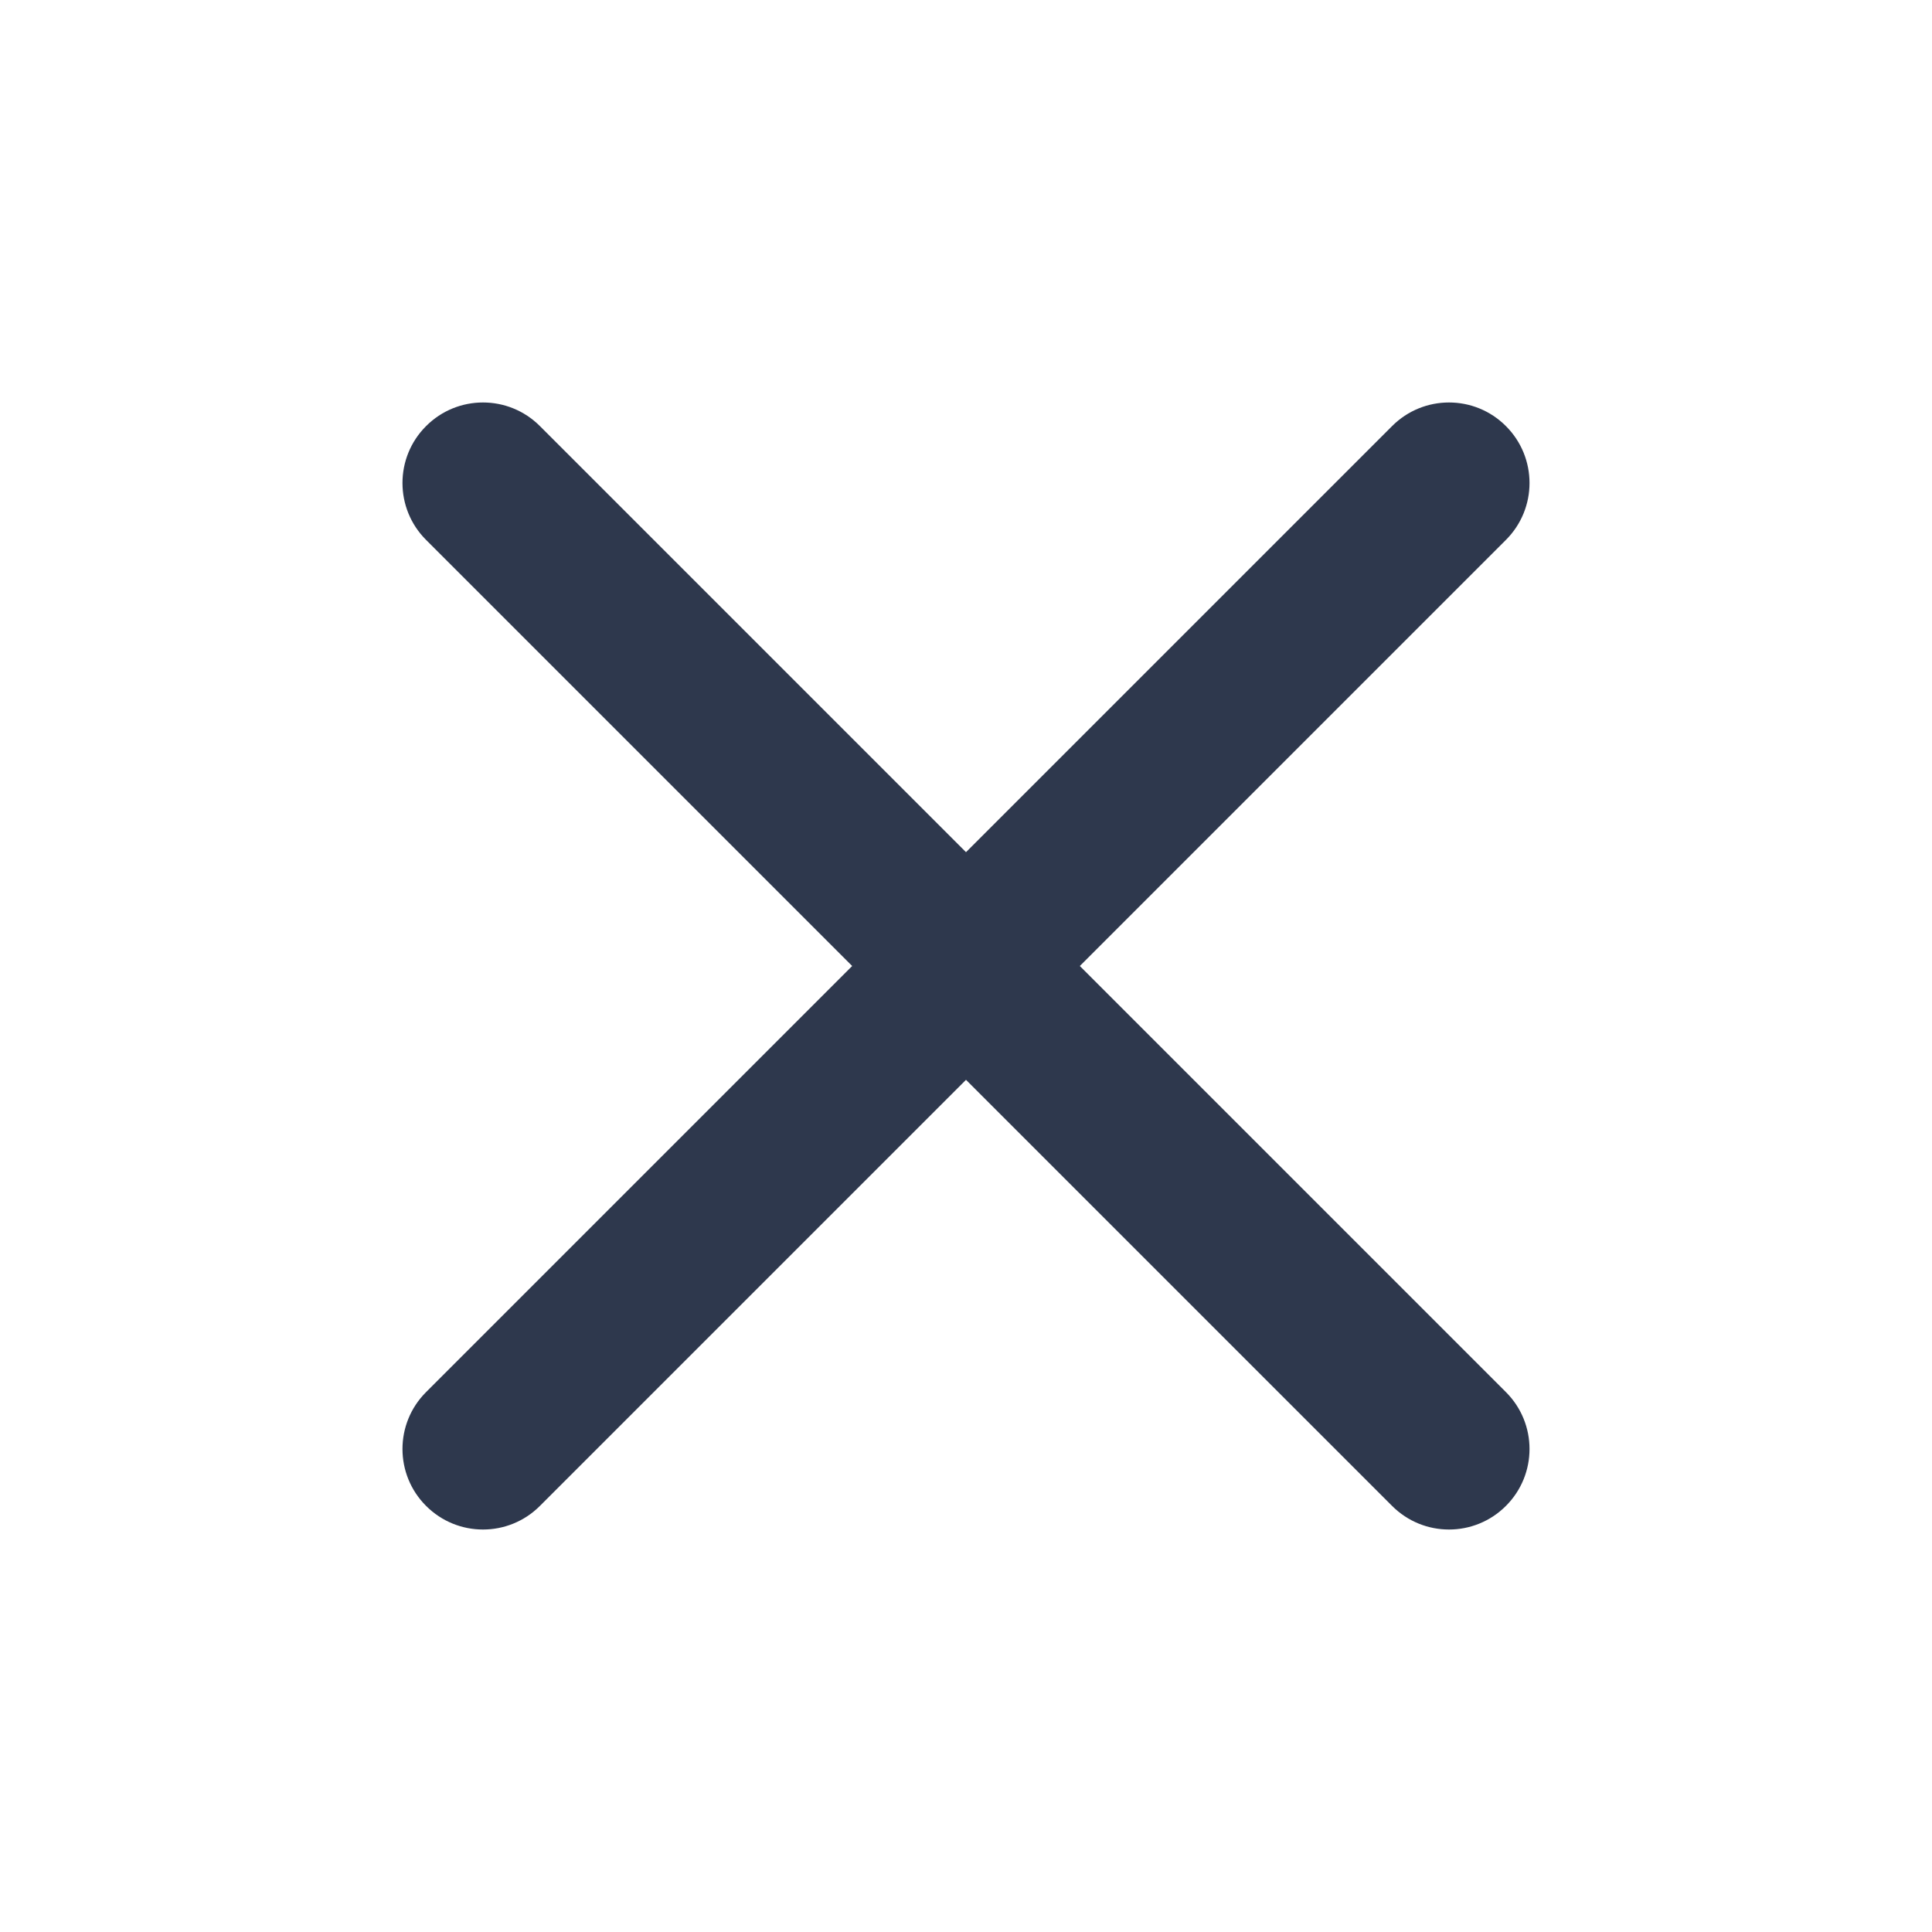
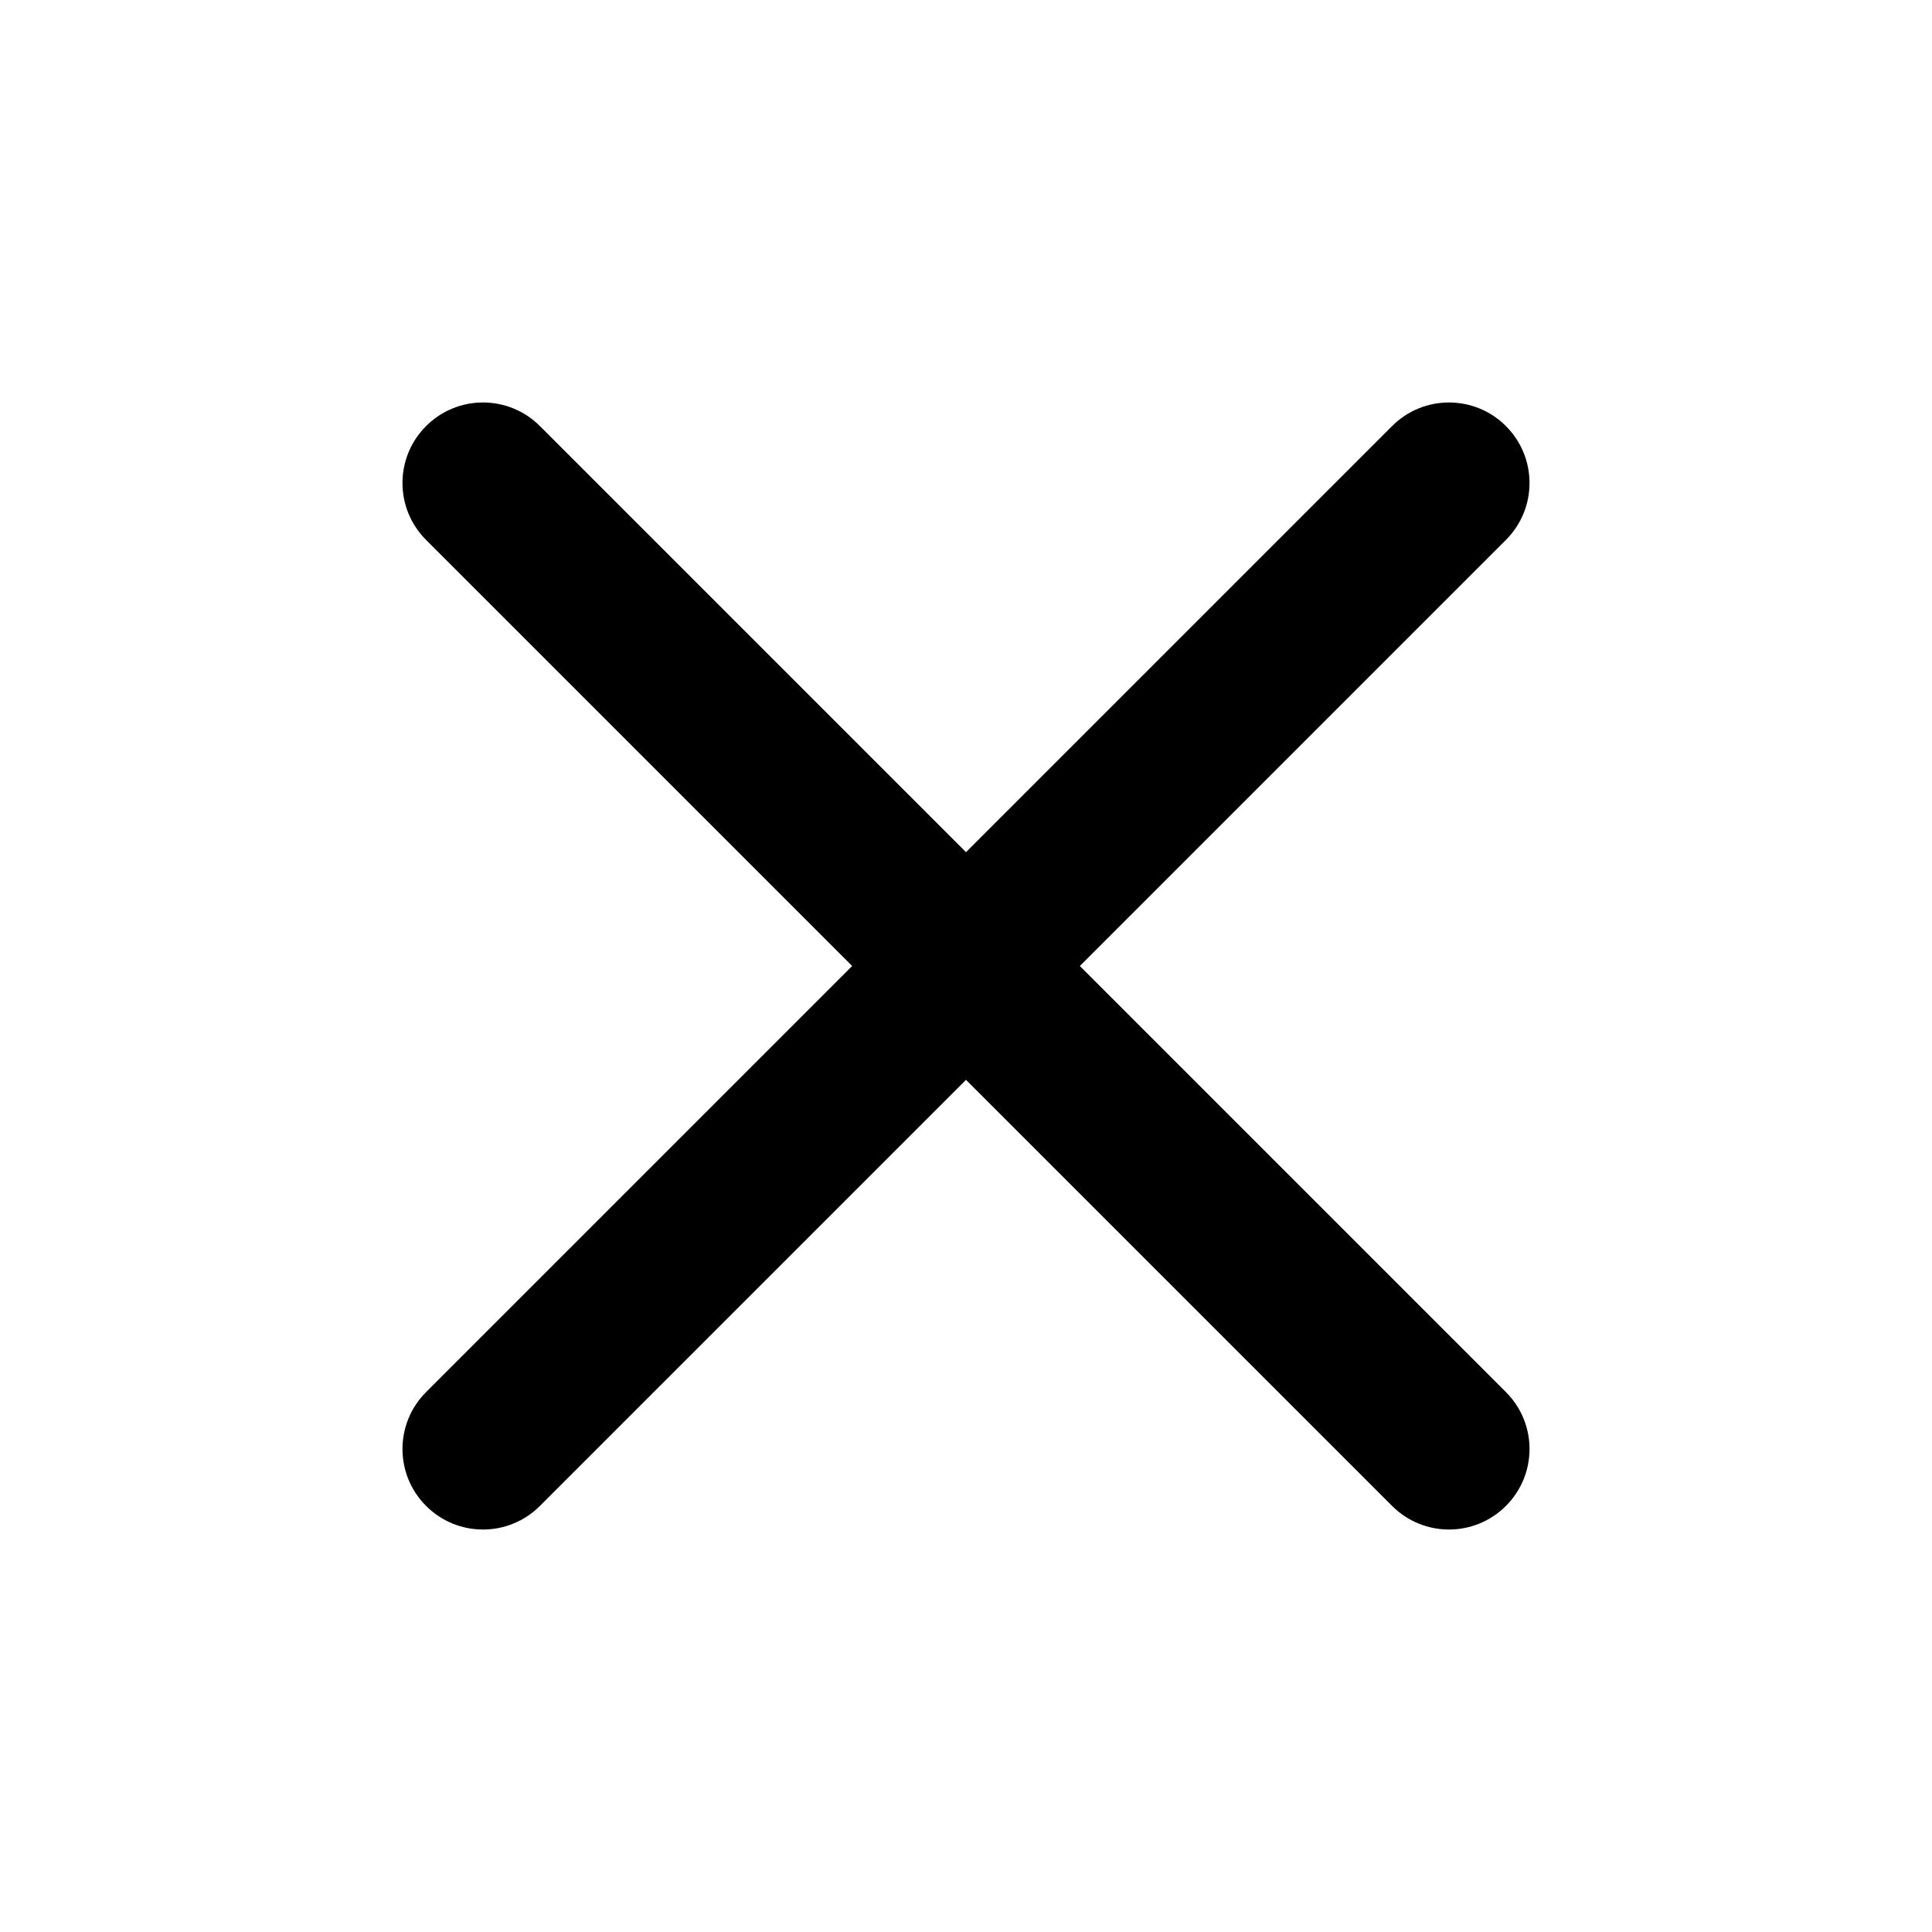
- <svg xmlns="http://www.w3.org/2000/svg" width="24" height="24" viewBox="0 0 24 24" fill="none">
-   <path fill-rule="evenodd" clip-rule="evenodd" d="M17.293 18.707C17.683 19.098 18.317 19.098 18.707 18.707C19.098 18.317 19.098 17.683 18.707 17.293L13.414 12L18.707 6.707C19.098 6.317 19.098 5.683 18.707 5.293C18.317 4.902 17.683 4.902 17.293 5.293L12 10.586L6.707 5.293C6.317 4.902 5.683 4.902 5.293 5.293C4.902 5.683 4.902 6.317 5.293 6.707L10.586 12L5.293 17.293C4.902 17.683 4.902 18.317 5.293 18.707C5.683 19.098 6.317 19.098 6.707 18.707L12 13.414L17.293 18.707Z" fill="#2E384D" />
+ <svg xmlns="http://www.w3.org/2000/svg" width="24" height="24" viewBox="0 0 24 24">
+   <path fill-rule="evenodd" clip-rule="evenodd" d="M17.293 18.707C17.683 19.098 18.317 19.098 18.707 18.707C19.098 18.317 19.098 17.683 18.707 17.293L13.414 12L18.707 6.707C19.098 6.317 19.098 5.683 18.707 5.293C18.317 4.902 17.683 4.902 17.293 5.293L12 10.586L6.707 5.293C6.317 4.902 5.683 4.902 5.293 5.293C4.902 5.683 4.902 6.317 5.293 6.707L10.586 12L5.293 17.293C4.902 17.683 4.902 18.317 5.293 18.707C5.683 19.098 6.317 19.098 6.707 18.707L12 13.414L17.293 18.707Z" />
</svg>
